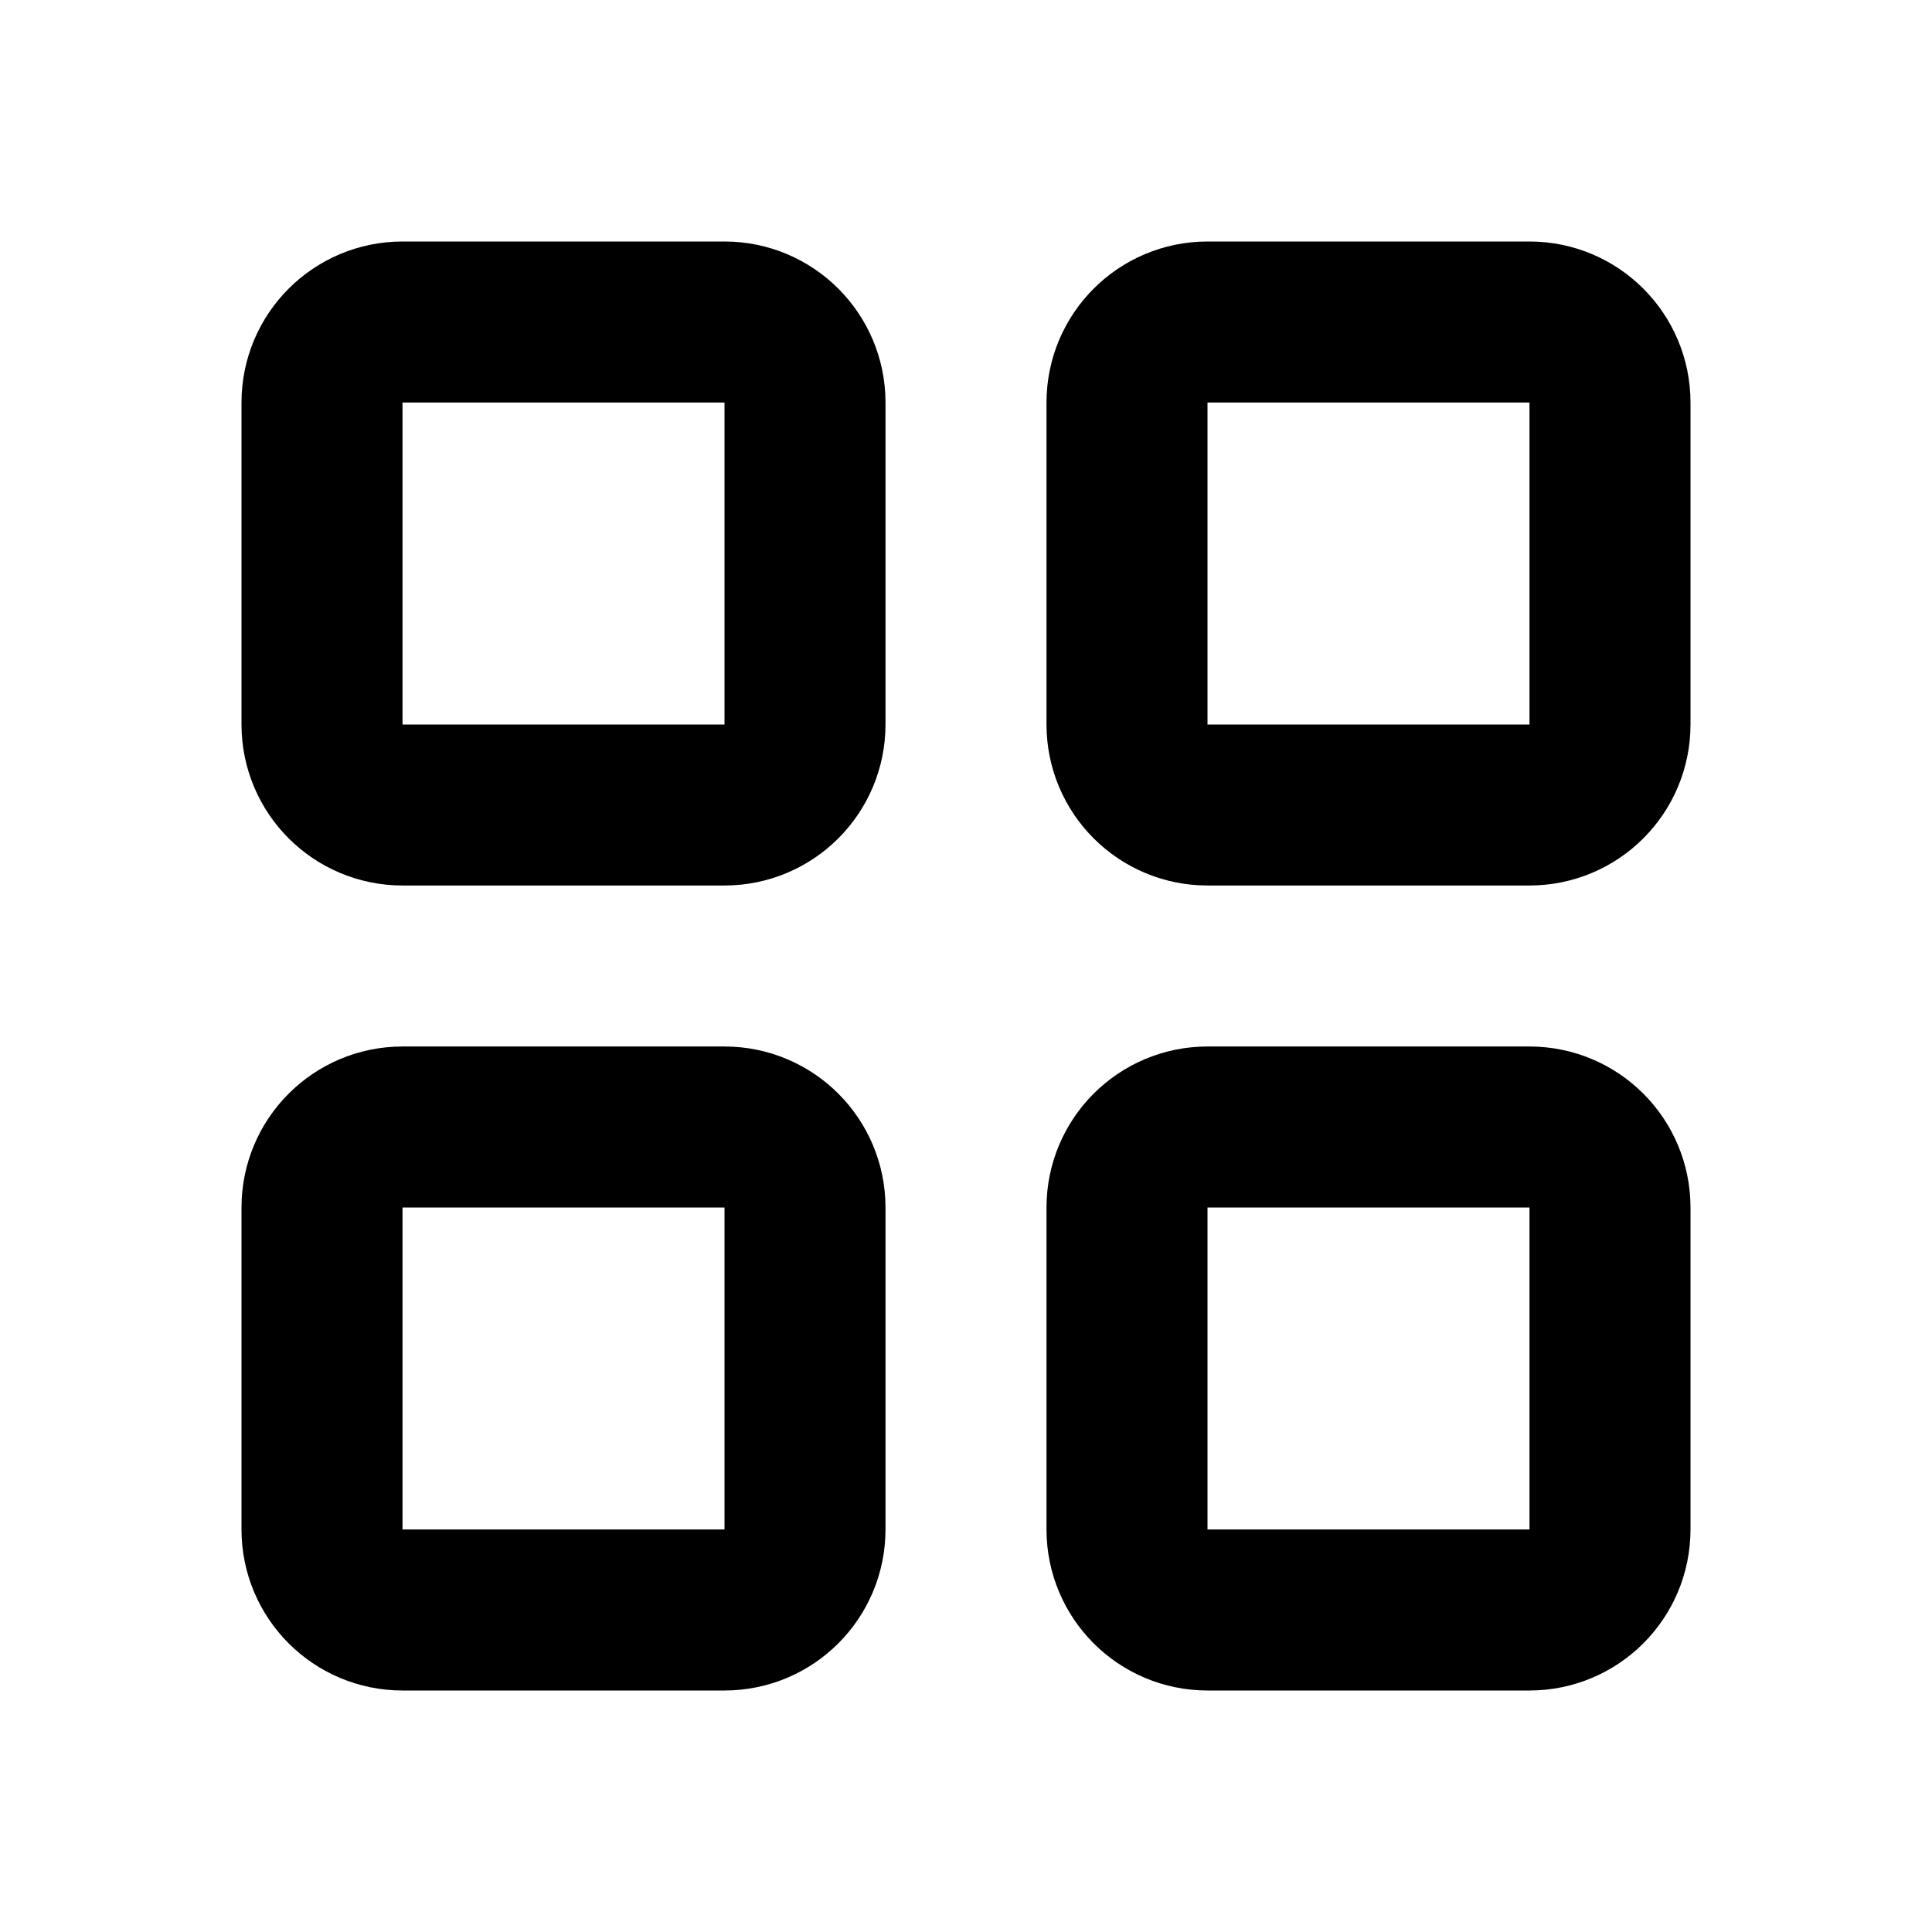
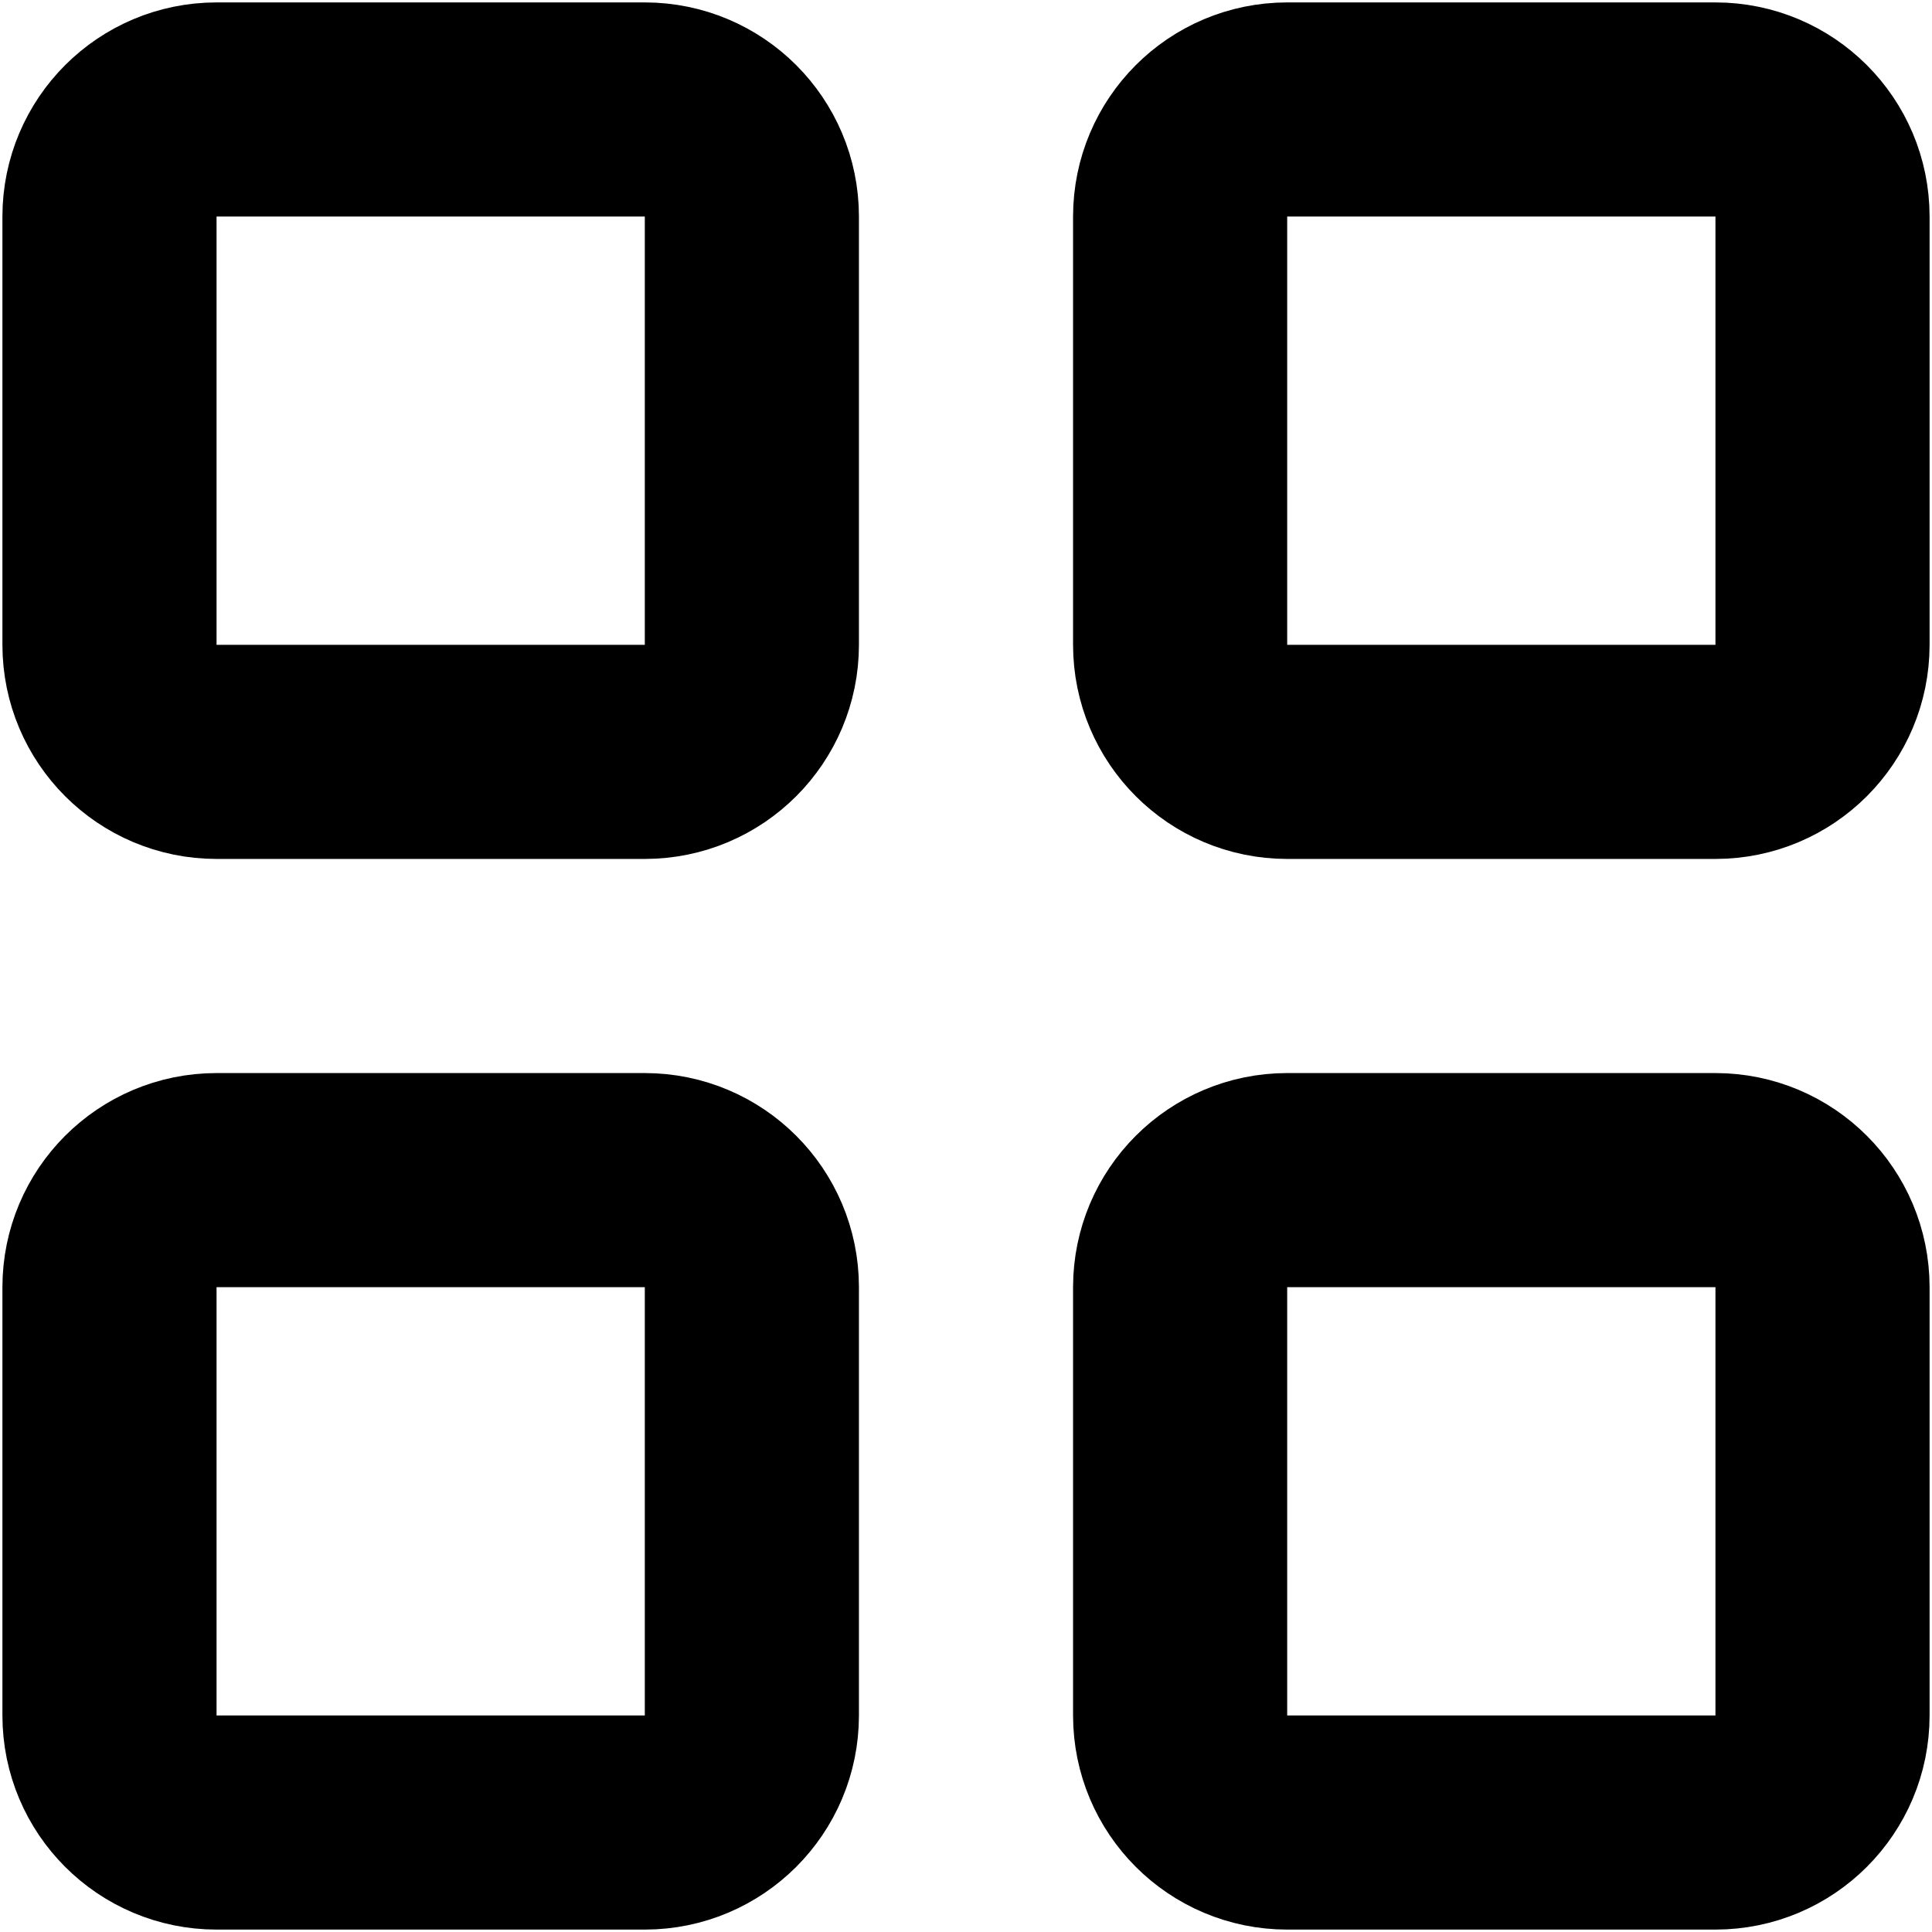
<svg xmlns="http://www.w3.org/2000/svg" width="24" height="24" viewBox="0 0 24 24" fill="none" stroke="currentColor" stroke-width="2" stroke-linecap="round" stroke-linejoin="round">
-   <path d="M4 4m0 1a1 1 0 0 1 1 -1h4a1 1 0 0 1 1 1v4a1 1 0 0 1 -1 1h-4a1 1 0 0 1 -1 -1z" />
-   <path d="M14 4m0 1a1 1 0 0 1 1 -1h4a1 1 0 0 1 1 1v4a1 1 0 0 1 -1 1h-4a1 1 0 0 1 -1 -1z" />
-   <path d="M4 14m0 1a1 1 0 0 1 1 -1h4a1 1 0 0 1 1 1v4a1 1 0 0 1 -1 1h-4a1 1 0 0 1 -1 -1z" />
-   <path d="M14 14m0 1a1 1 0 0 1 1 -1h4a1 1 0 0 1 1 1v4a1 1 0 0 1 -1 1h-4a1 1 0 0 1 -1 -1z" />
+   <g transform="translate(12 12) scale(1.33) translate(-12 -12)">
+     <path d="M4 4m0 1a1 1 0 0 1 1 -1h4a1 1 0 0 1 1 1v4a1 1 0 0 1 -1 1h-4a1 1 0 0 1 -1 -1z" />
+     <path d="M14 4m0 1a1 1 0 0 1 1 -1h4a1 1 0 0 1 1 1v4a1 1 0 0 1 -1 1h-4a1 1 0 0 1 -1 -1z" />
+     <path d="M4 14m0 1a1 1 0 0 1 1 -1h4a1 1 0 0 1 1 1v4a1 1 0 0 1 -1 1h-4a1 1 0 0 1 -1 -1z" />
+     <path d="M14 14m0 1a1 1 0 0 1 1 -1h4a1 1 0 0 1 1 1v4a1 1 0 0 1 -1 1h-4a1 1 0 0 1 -1 -1z" />
+   </g>
</svg>
